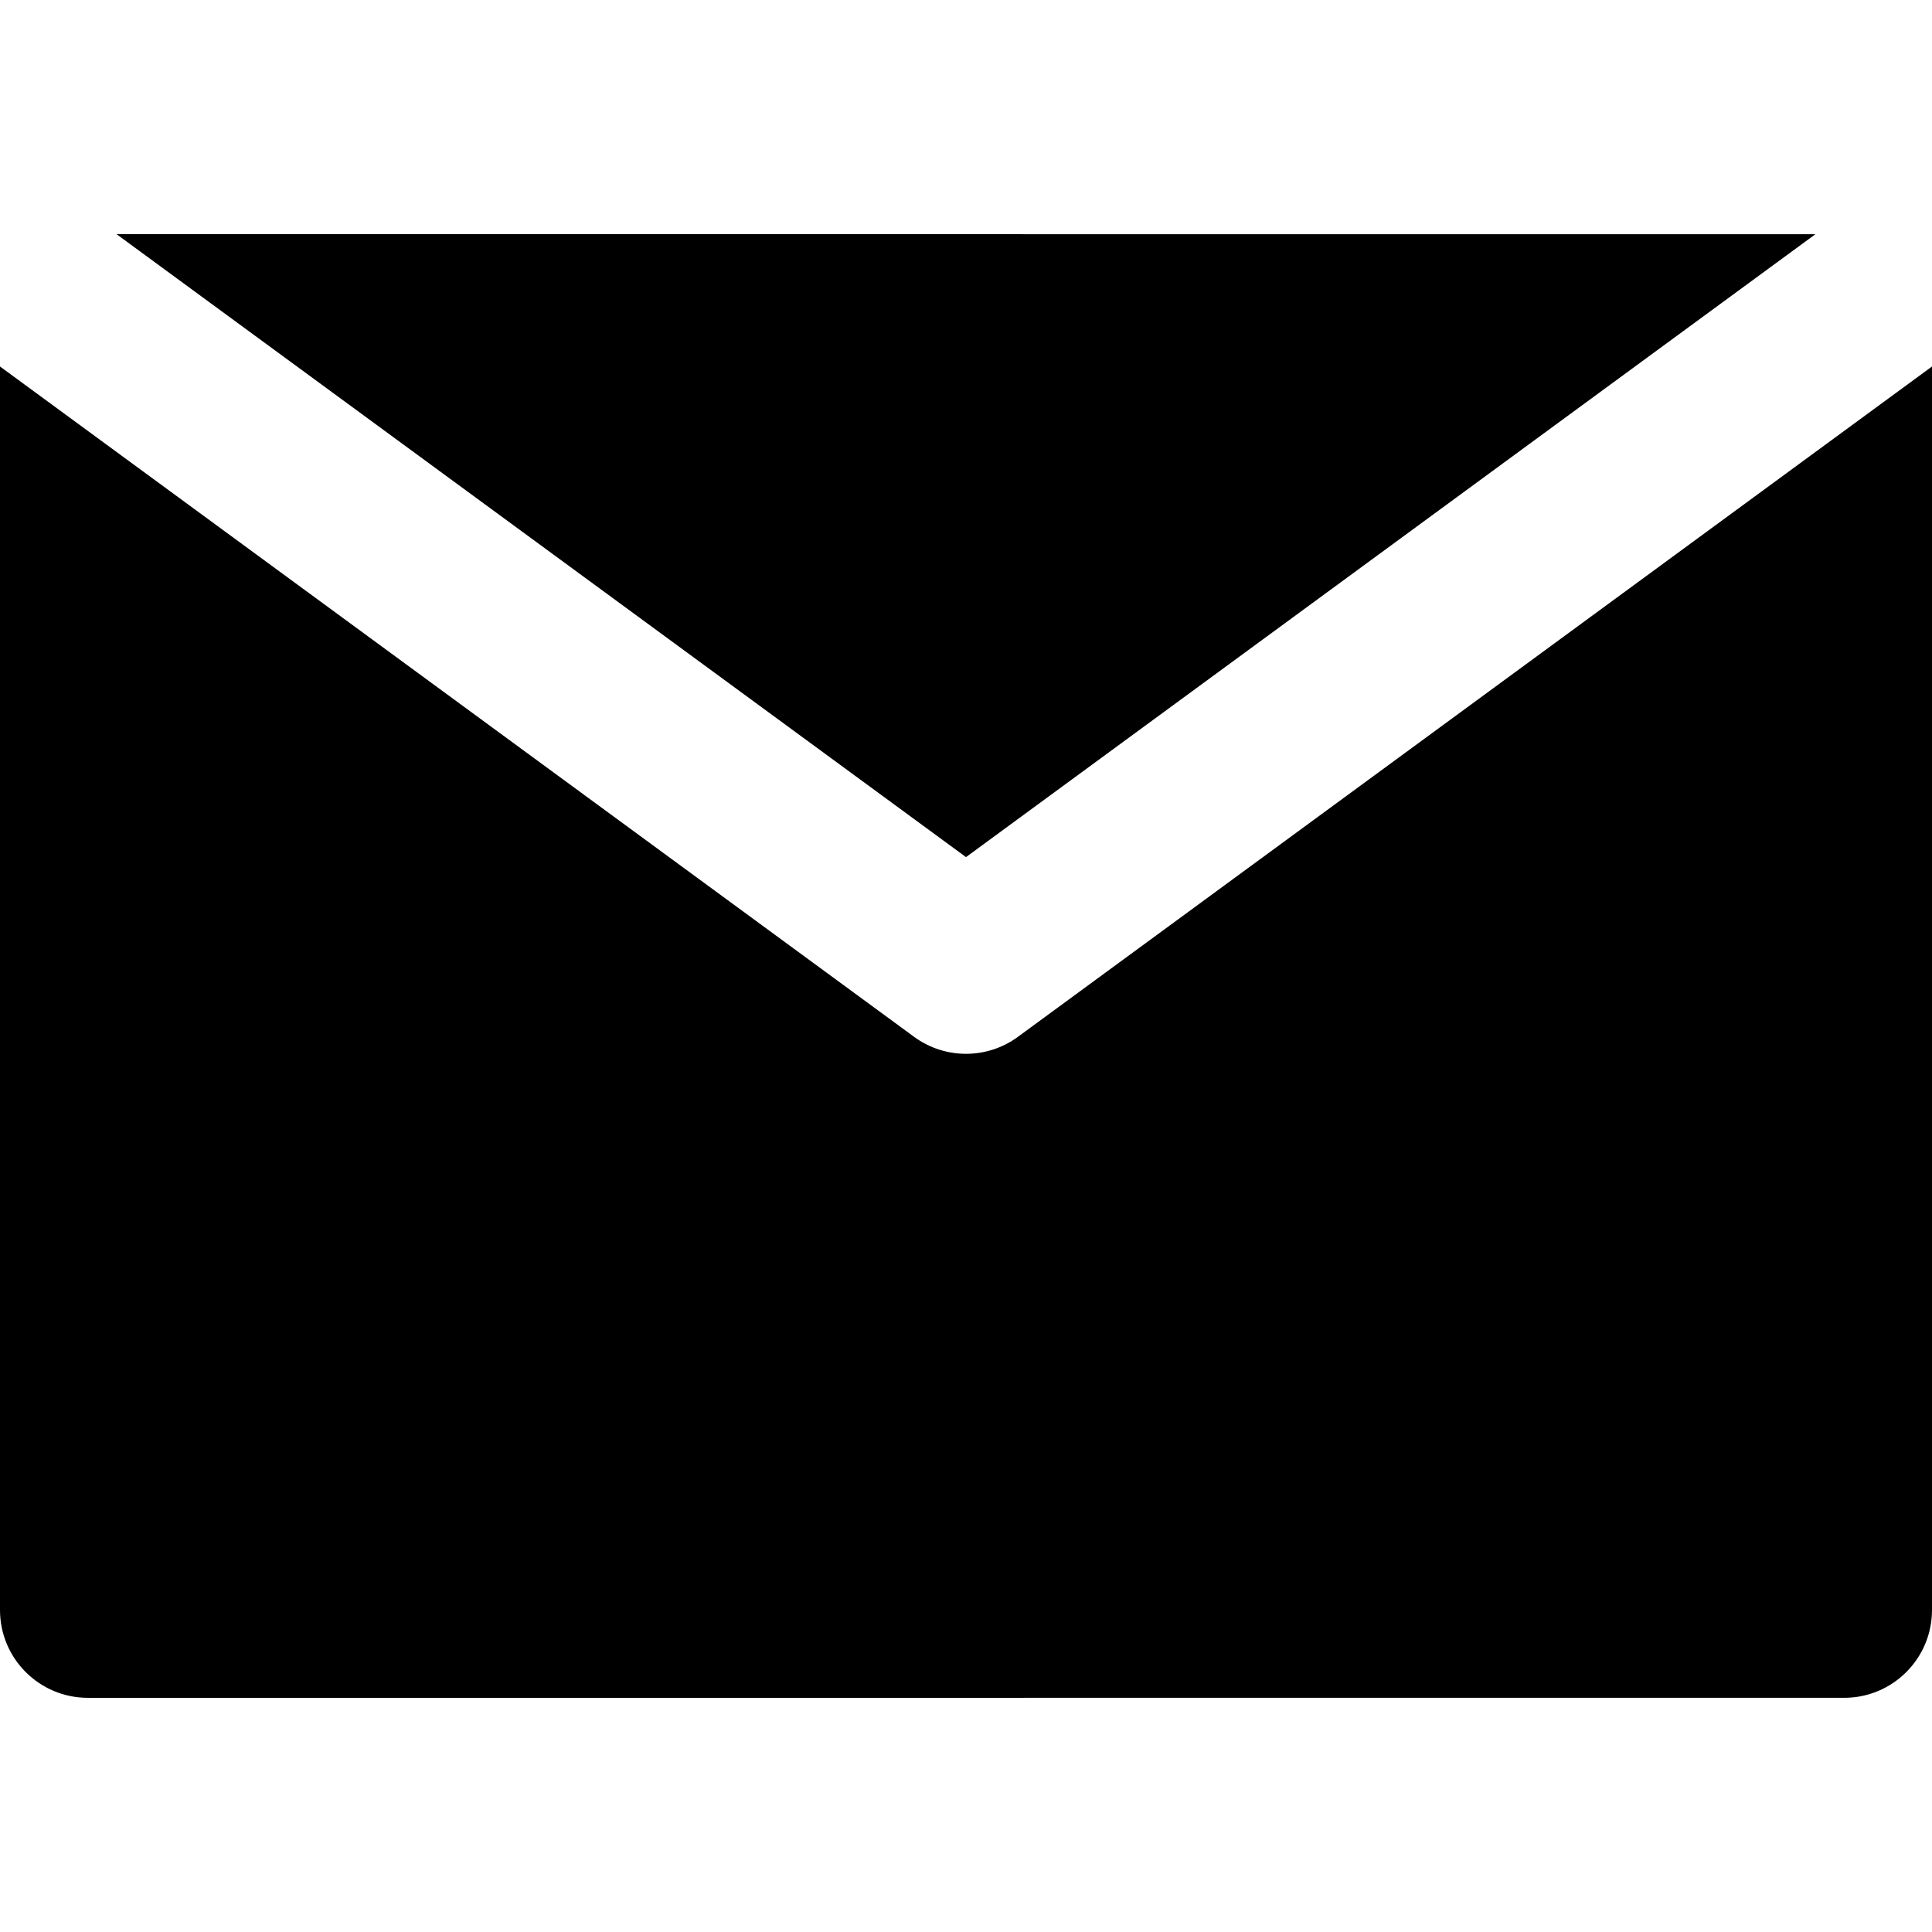
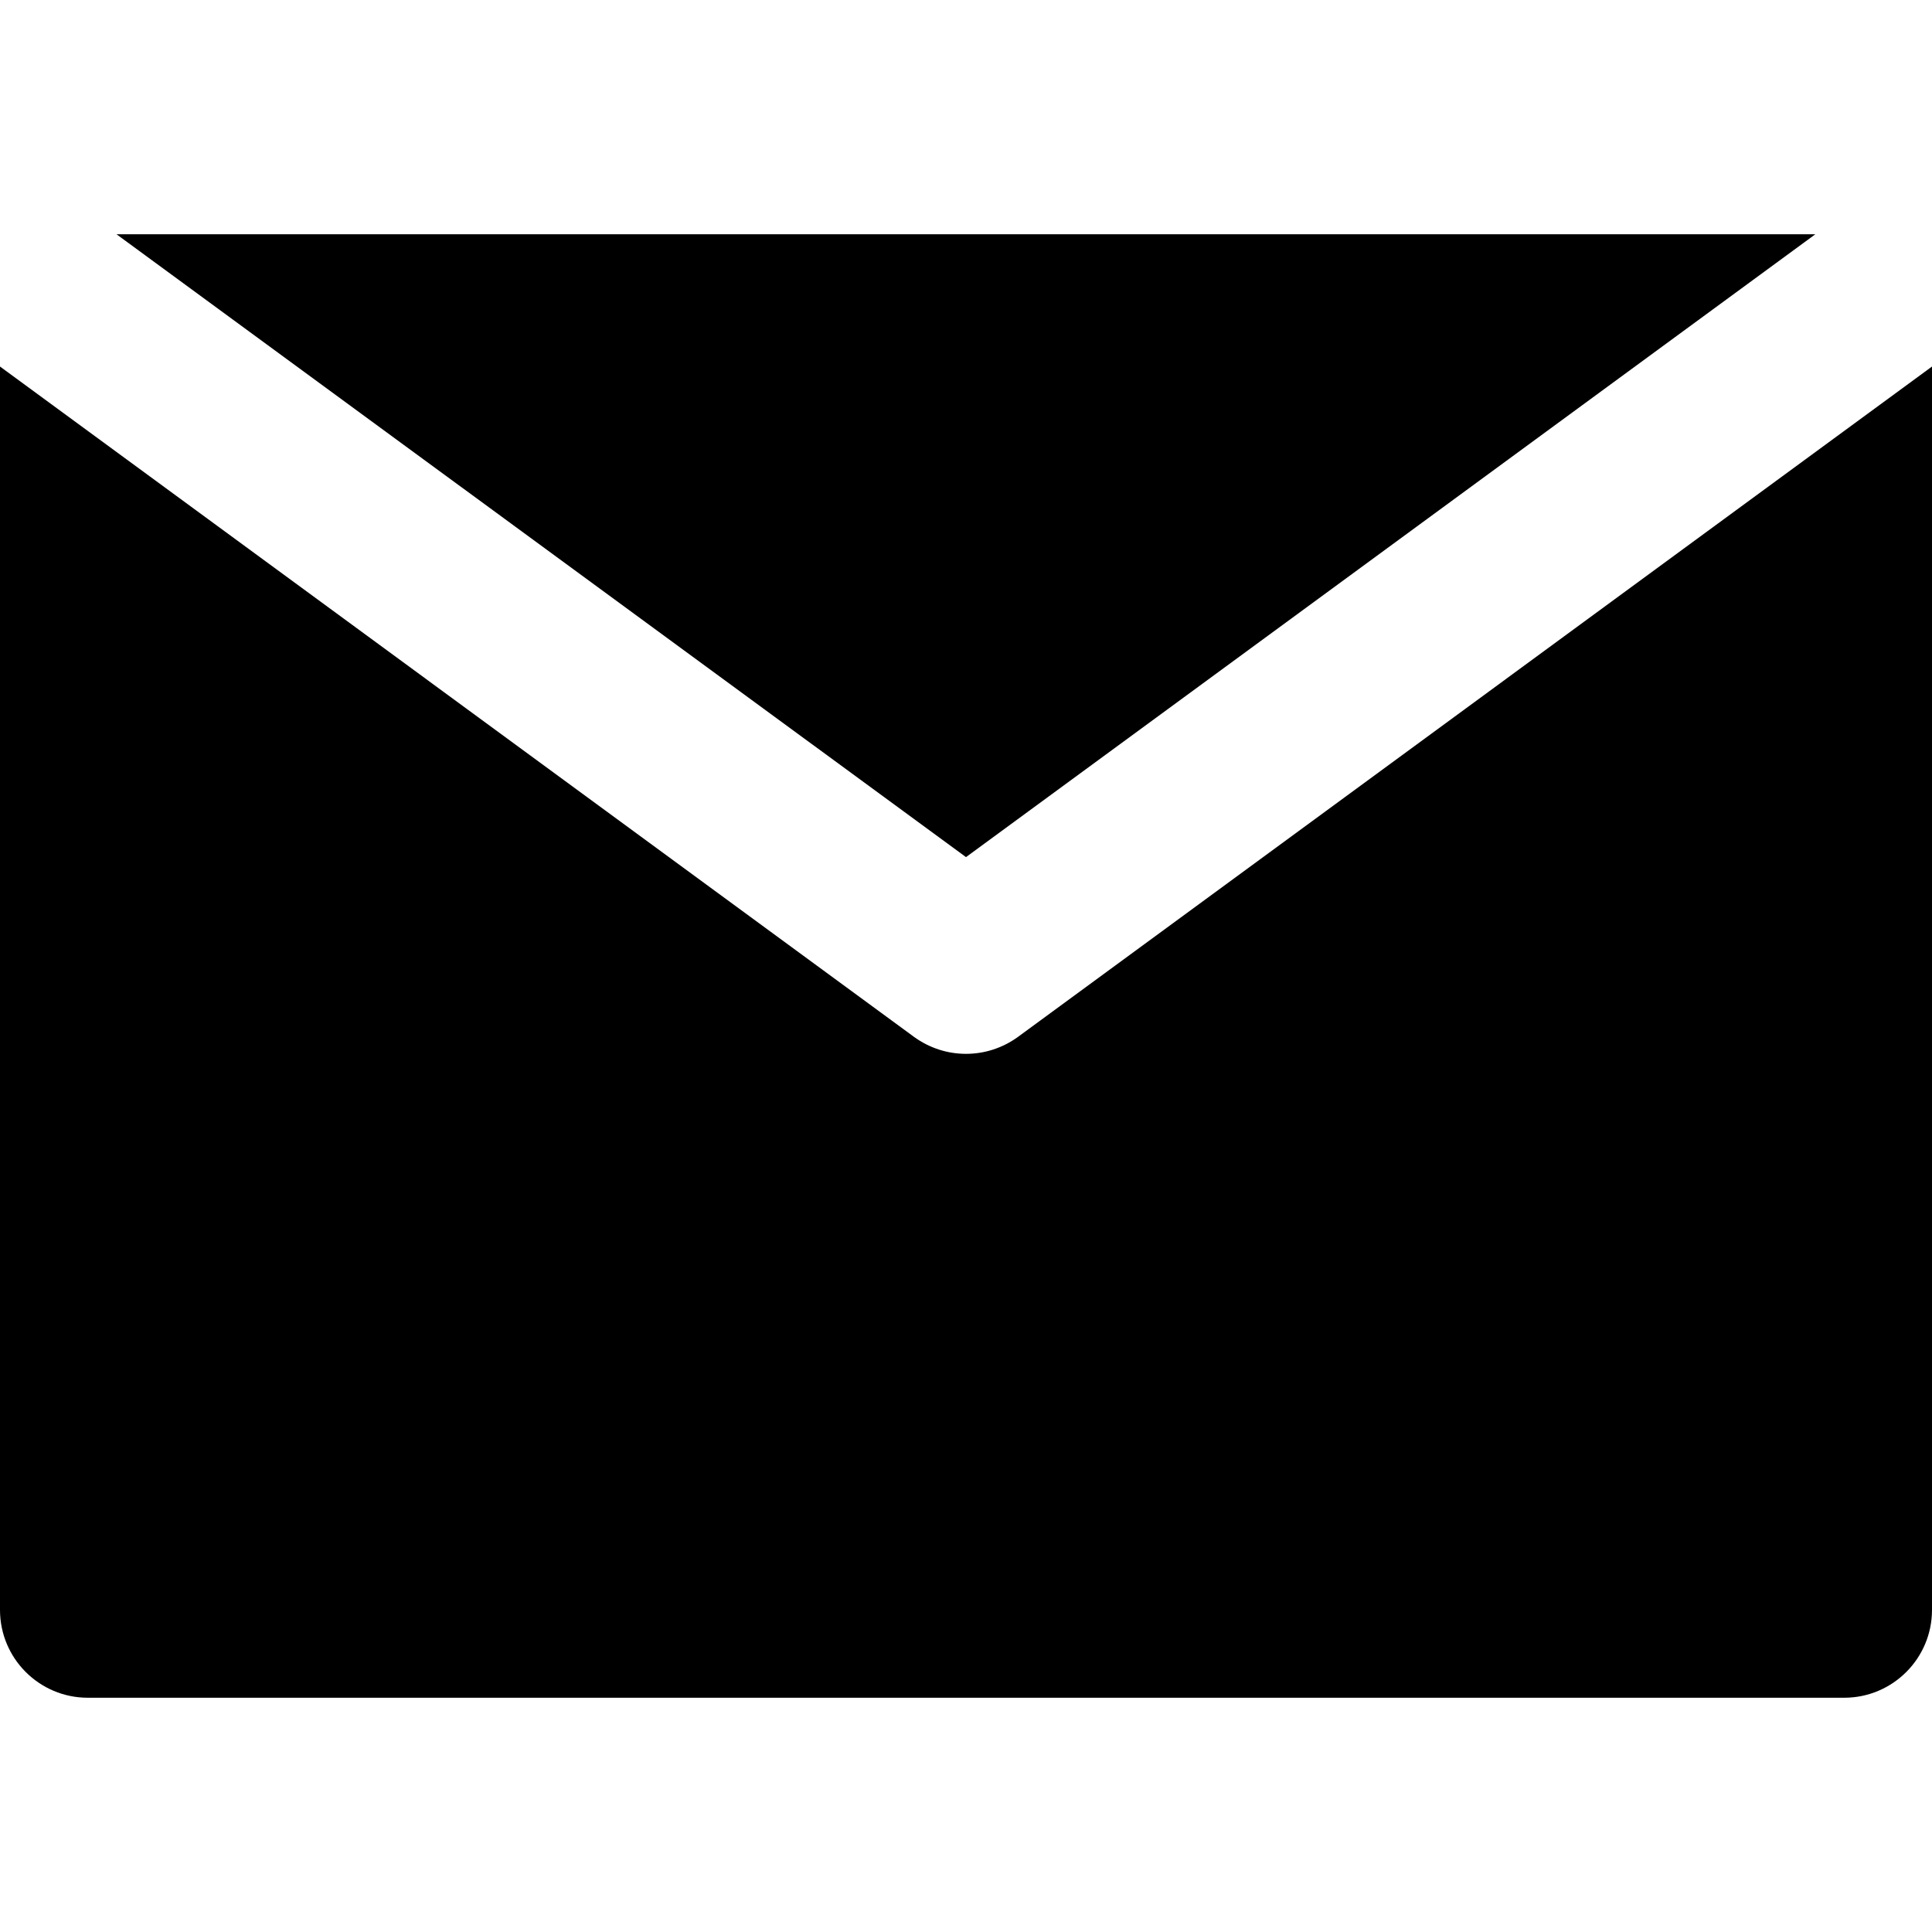
- <svg xmlns="http://www.w3.org/2000/svg" fill="#000000" height="800px" width="800px" version="1.1" id="Layer_1" viewBox="0 0 330.001 330.001" xml:space="preserve">
-   <g id="XMLID_348_">
-     <path id="XMLID_350_" d="M173.871,177.097c-2.641,1.936-5.756,2.903-8.87,2.903c-3.116,0-6.23-0.967-8.871-2.903L30,84.602   L0.001,62.603L0,275.001c0.001,8.284,6.716,15,15,15L315.001,290c8.285,0,15-6.716,15-14.999V62.602l-30.001,22L173.871,177.097z" />
-     <polygon id="XMLID_351_" points="165.001,146.4 310.087,40.001 19.911,40  " />
+ <svg xmlns="http://www.w3.org/2000/svg" width="28px" height="28px" viewBox="0 0 28 28" version="1.1">
+   <g id="surface1">
+     <path style=" stroke:none;fill-rule:nonzero;fill:rgb(0%,0%,0%);fill-opacity:1;" d="M 14.754 15.027 C 14.527 15.191 14.266 15.273 14 15.273 C 13.734 15.273 13.473 15.191 13.246 15.027 L 2.547 7.18 L 0 5.312 L 0 23.332 C 0 24.035 0.57 24.605 1.273 24.605 L 26.727 24.605 C 27.43 24.605 28 24.035 28 23.332 L 28 5.312 L 25.453 7.18 Z M 14.754 15.027 " />
+     <path style=" stroke:none;fill-rule:nonzero;fill:rgb(0%,0%,0%);fill-opacity:1;" d="M 14 12.422 L 26.309 3.395 L 1.688 3.395 Z M 14 12.422 " />
  </g>
</svg>
